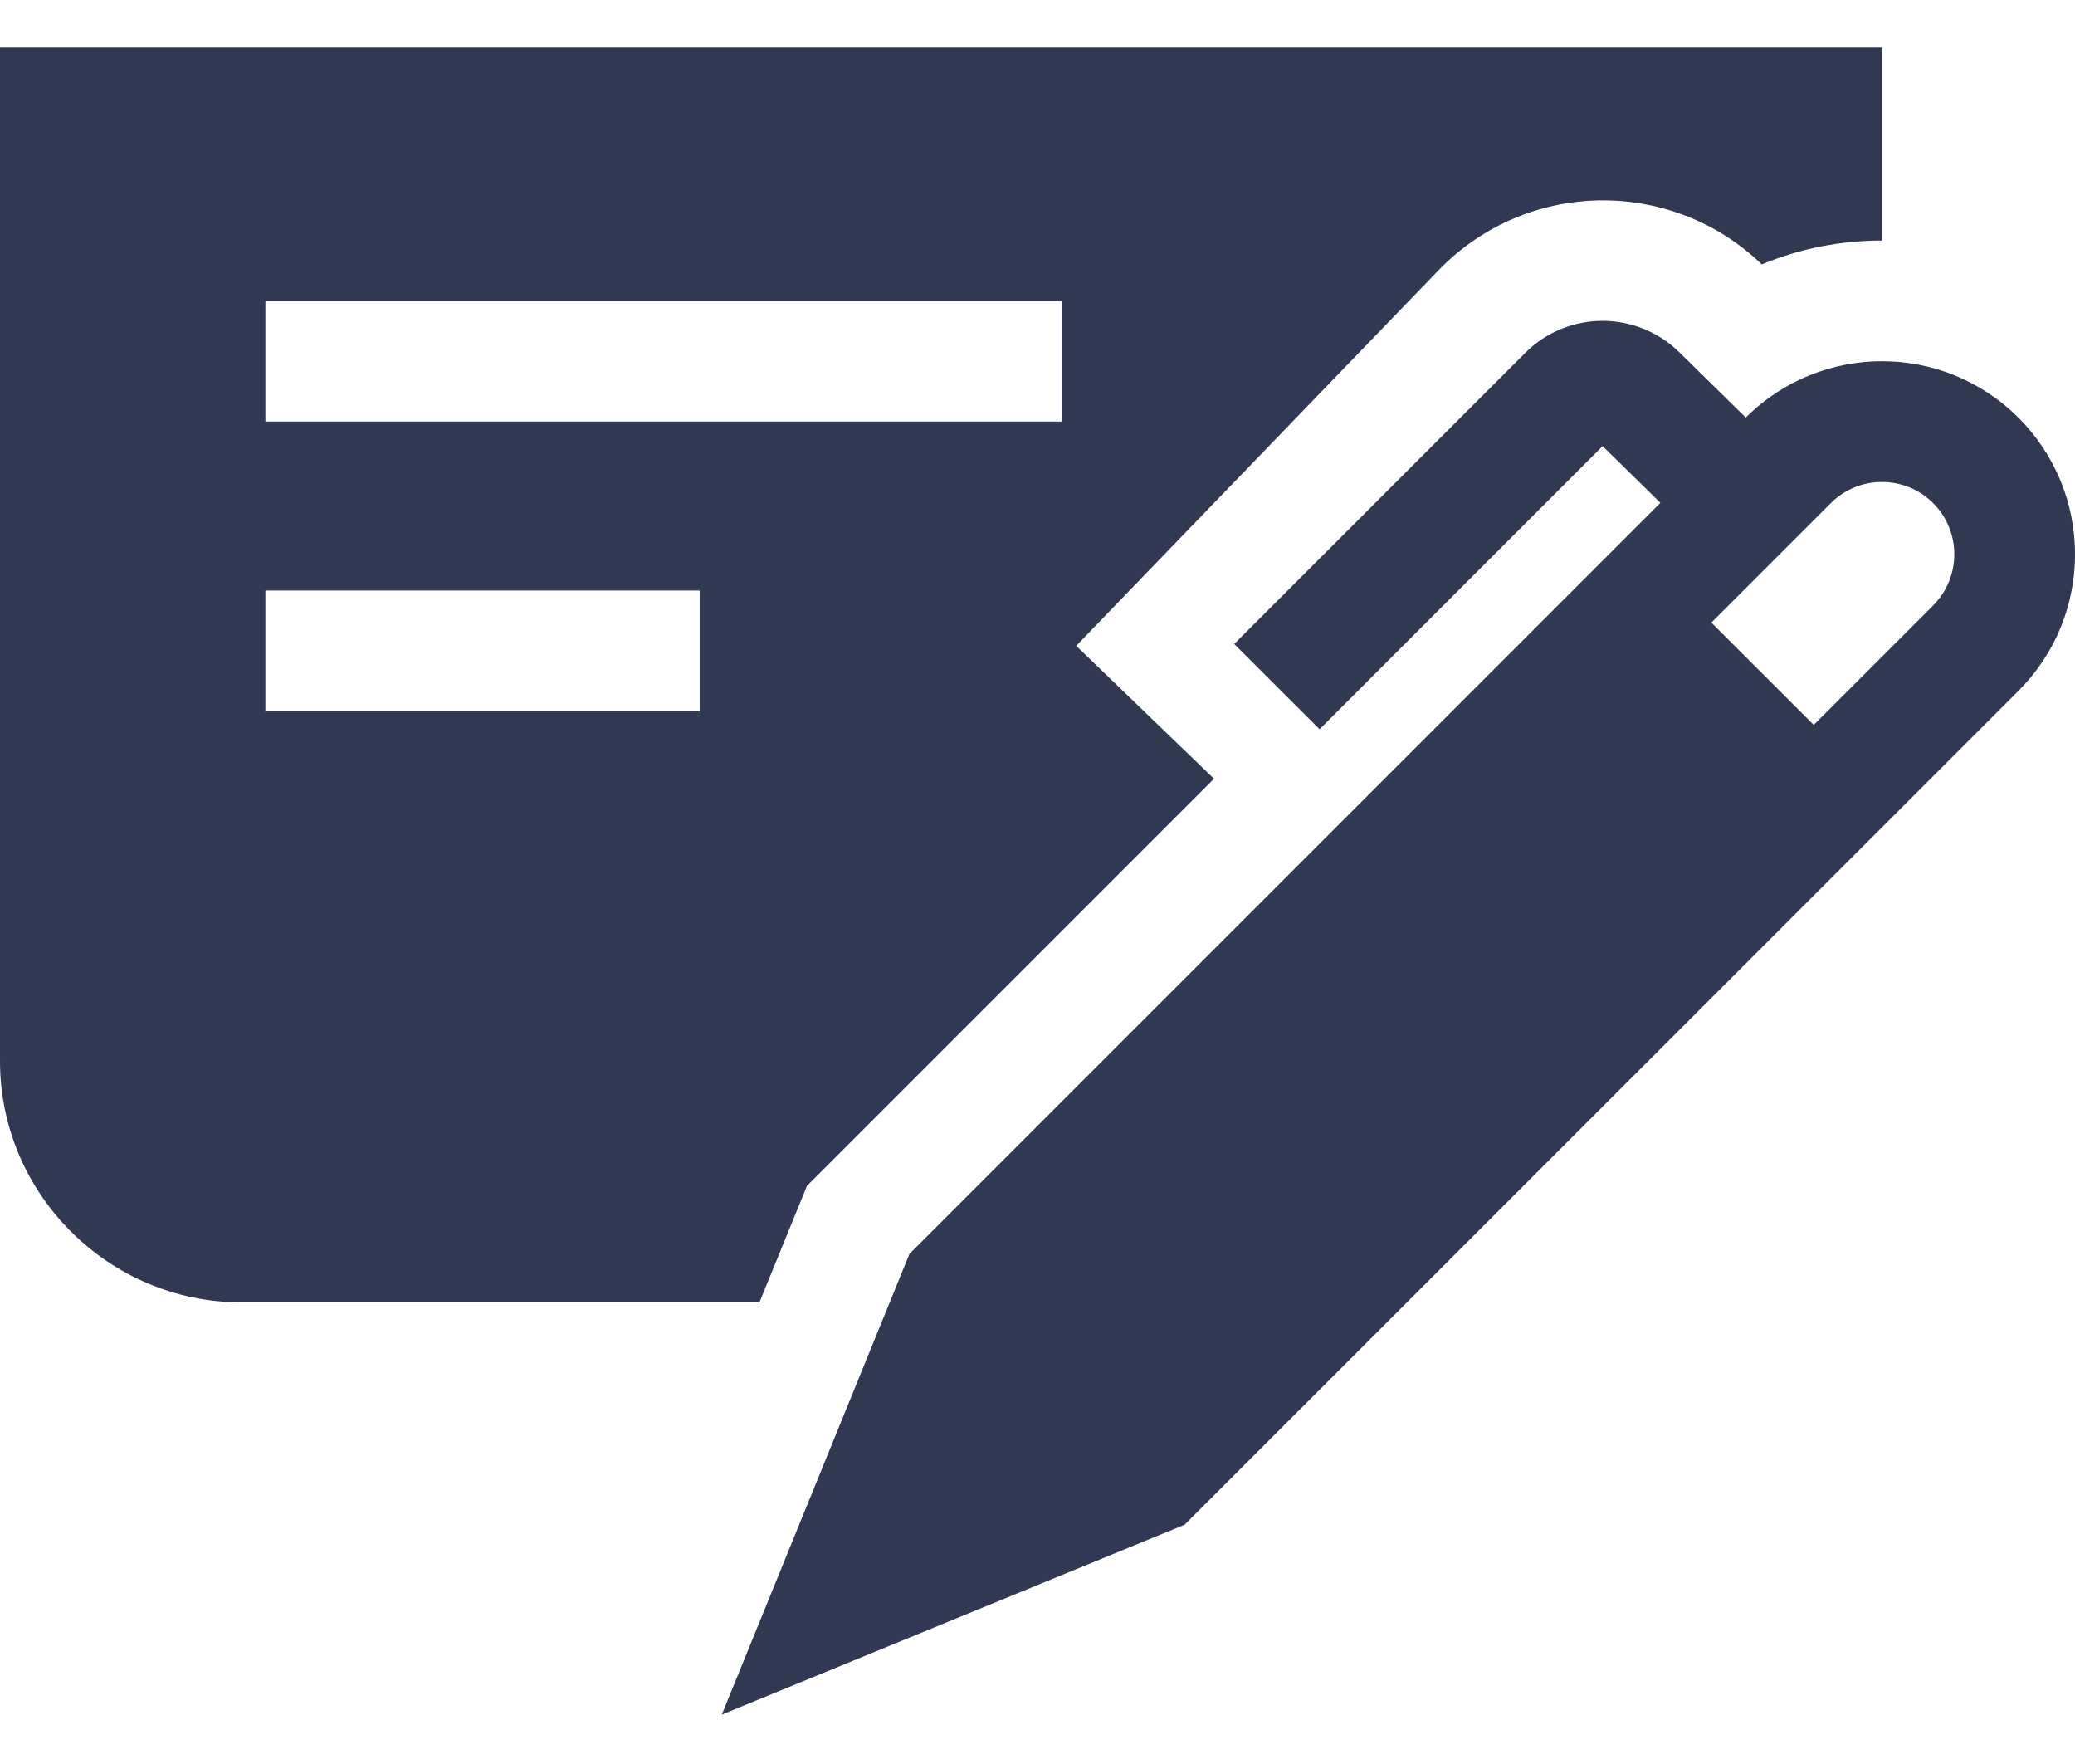
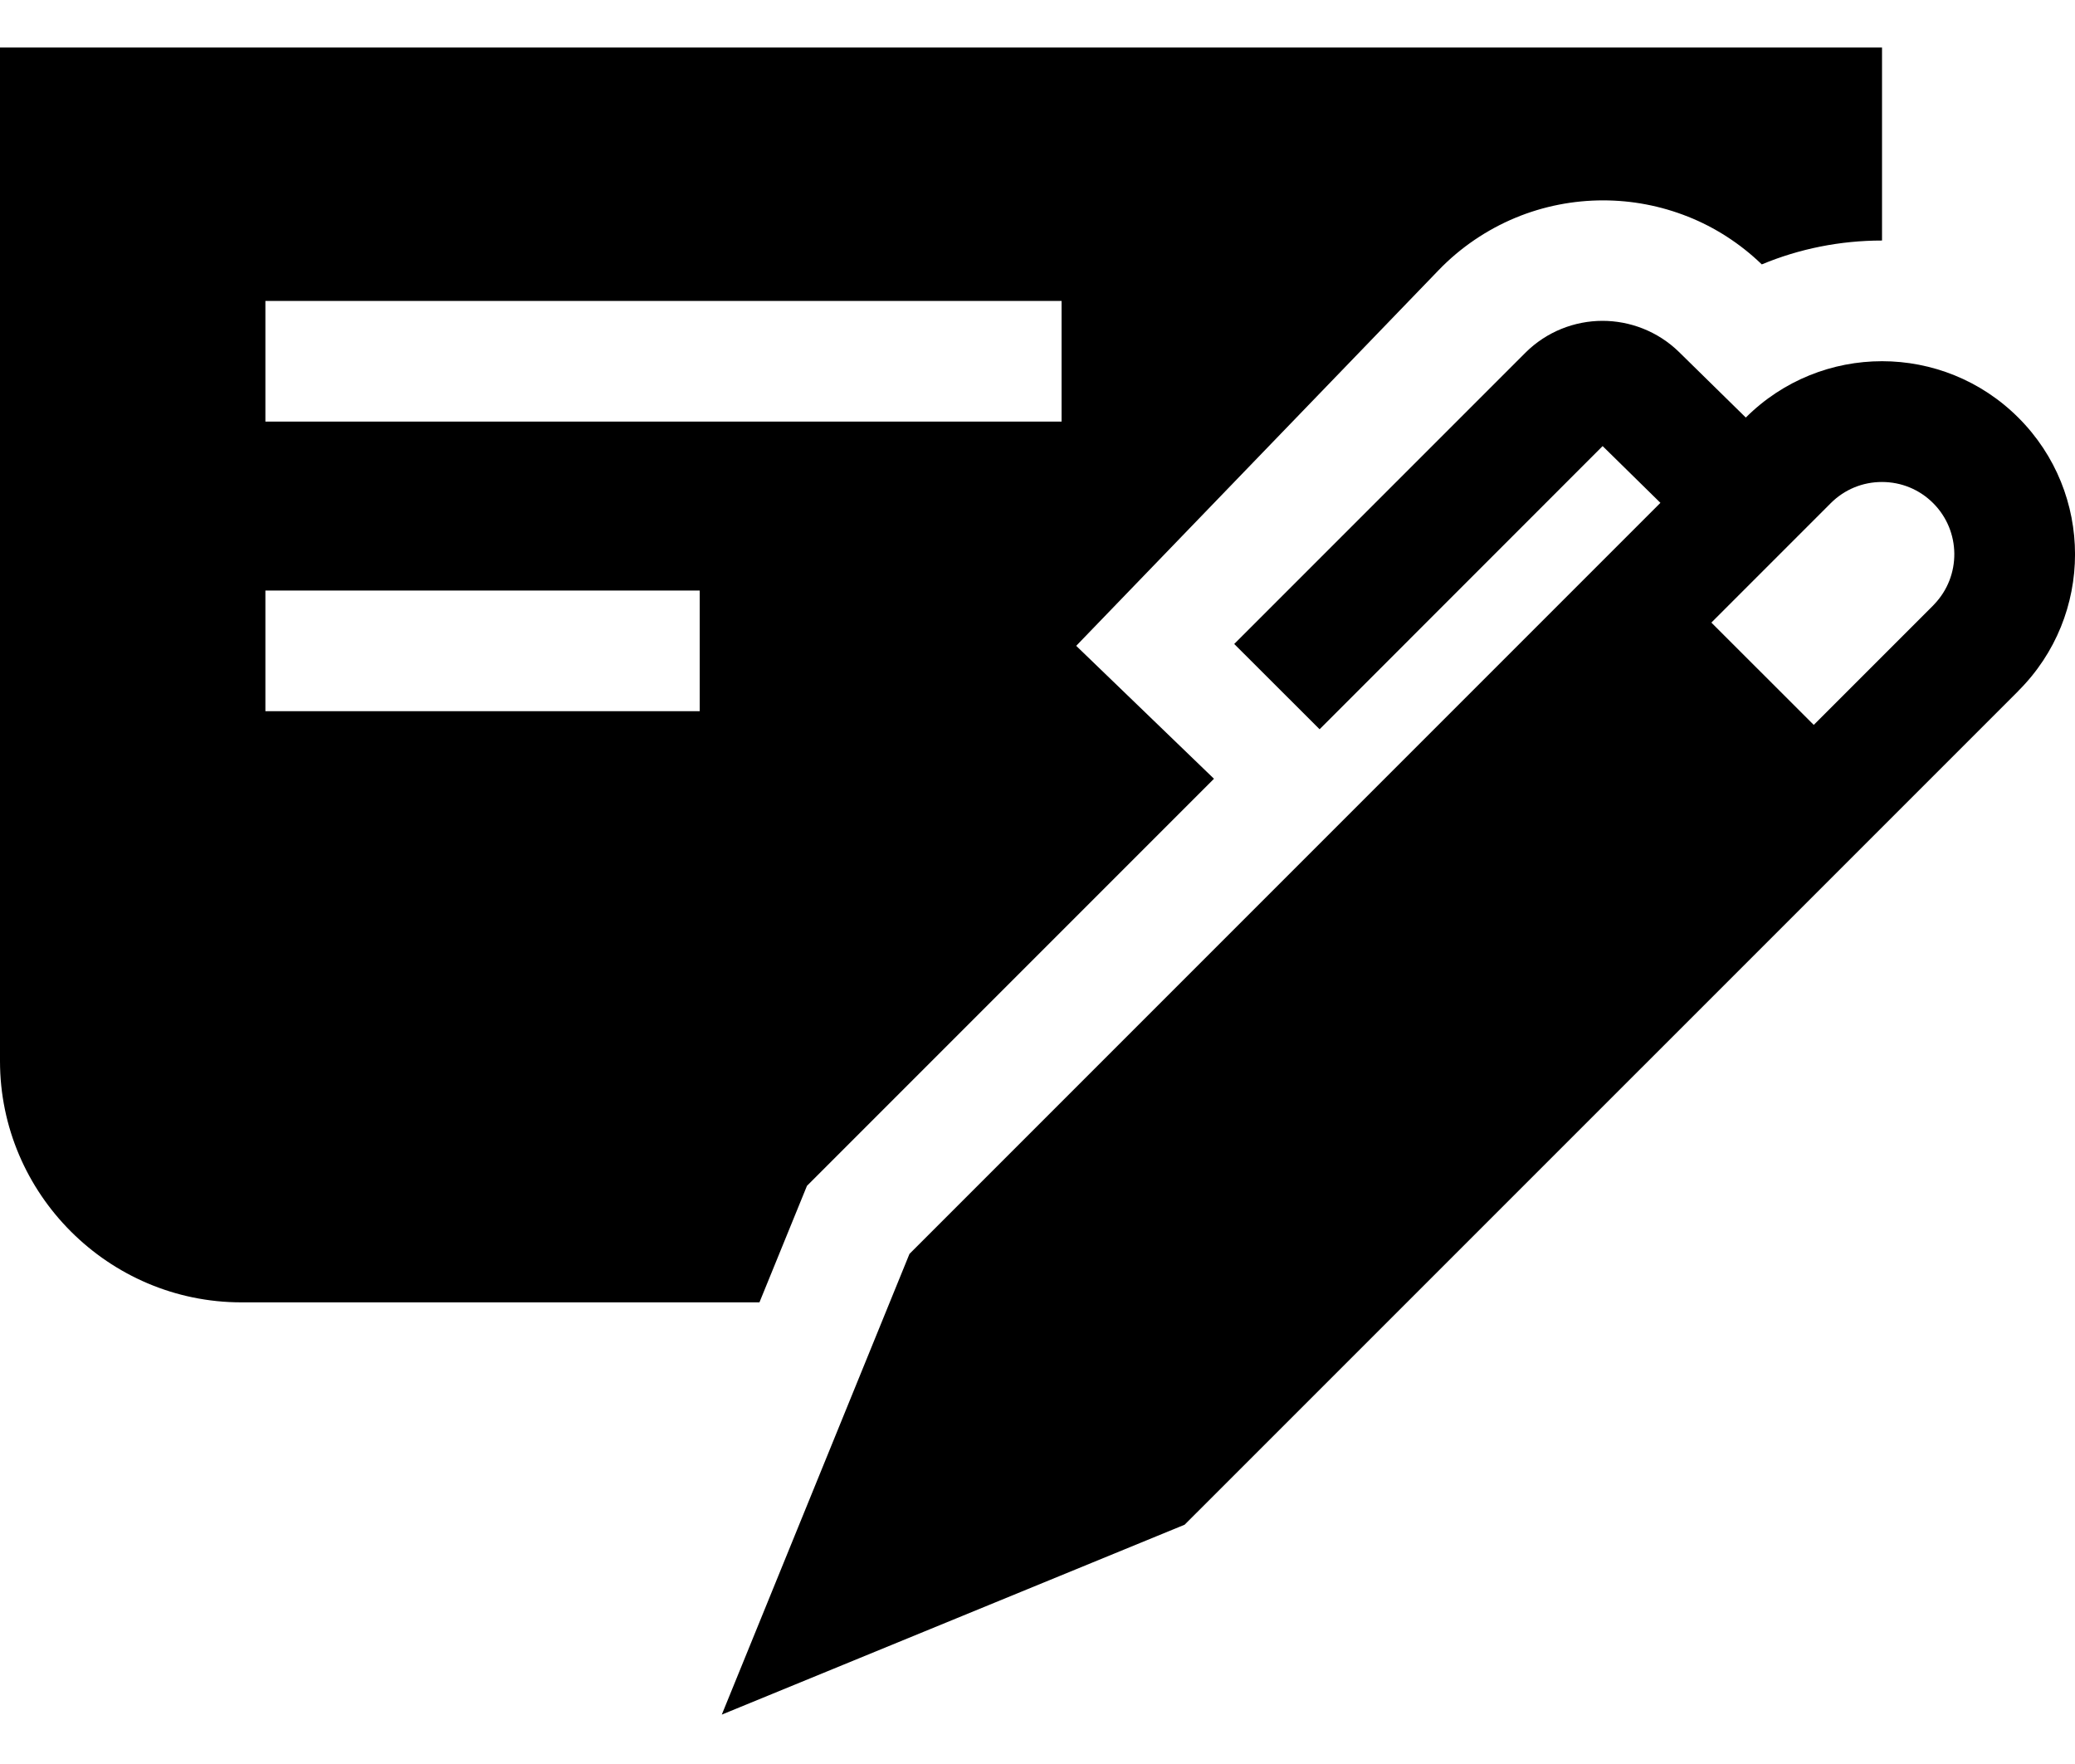
- <svg xmlns="http://www.w3.org/2000/svg" width="20" height="17" viewBox="0 0 20 17" fill="none">
-   <path d="M0 0.458V10.226C0 11.505 1.047 12.551 2.326 12.551H7.32L7.778 11.428L11.701 7.505L10.373 6.224L13.864 2.606C14.077 2.384 14.334 2.212 14.606 2.099C14.878 1.986 15.166 1.931 15.452 1.931C15.729 1.931 16.006 1.983 16.27 2.088C16.528 2.19 16.773 2.347 16.981 2.548C17.344 2.397 17.736 2.318 18.14 2.318V0.458L0 0.458ZM6.744 6.854H2.558V5.691H6.744V6.854ZM10.232 4.063H2.558V2.9H10.232V4.063Z" fill="#303852" />
-   <path d="M19.455 4.026C19.092 3.663 18.616 3.481 18.14 3.481C17.665 3.481 17.19 3.662 16.827 4.024L16.182 3.391C15.977 3.191 15.708 3.092 15.446 3.092C15.18 3.092 14.908 3.194 14.702 3.4L11.896 6.206L12.719 7.028L15.447 4.299L16.004 4.846L8.766 12.084L6.957 16.524L11.418 14.694L19.452 6.661L19.455 6.657C20.182 5.931 20.182 4.753 19.455 4.026ZM18.643 5.824L18.63 5.838L17.482 6.986L16.495 6L17.646 4.849C17.778 4.717 17.953 4.645 18.139 4.645C18.326 4.645 18.501 4.717 18.633 4.849C18.901 5.117 18.905 5.551 18.643 5.824Z" fill="#303852" />
+ <svg xmlns="http://www.w3.org/2000/svg" width="20" height="17" viewBox="0 0 20 17" fill="current">
+   <path d="M0 0.458V10.226C0 11.505 1.047 12.551 2.326 12.551H7.32L7.778 11.428L11.701 7.505L10.373 6.224L13.864 2.606C14.077 2.384 14.334 2.212 14.606 2.099C14.878 1.986 15.166 1.931 15.452 1.931C15.729 1.931 16.006 1.983 16.27 2.088C16.528 2.19 16.773 2.347 16.981 2.548C17.344 2.397 17.736 2.318 18.14 2.318V0.458L0 0.458ZM6.744 6.854H2.558V5.691H6.744V6.854ZM10.232 4.063H2.558V2.9H10.232V4.063Z" fill="current" />
+   <path d="M19.455 4.026C19.092 3.663 18.616 3.481 18.14 3.481C17.665 3.481 17.19 3.662 16.827 4.024L16.182 3.391C15.977 3.191 15.708 3.092 15.446 3.092C15.18 3.092 14.908 3.194 14.702 3.4L11.896 6.206L12.719 7.028L15.447 4.299L16.004 4.846L8.766 12.084L6.957 16.524L11.418 14.694L19.452 6.661L19.455 6.657C20.182 5.931 20.182 4.753 19.455 4.026ZM18.643 5.824L18.63 5.838L17.482 6.986L16.495 6L17.646 4.849C17.778 4.717 17.953 4.645 18.139 4.645C18.326 4.645 18.501 4.717 18.633 4.849C18.901 5.117 18.905 5.551 18.643 5.824Z" fill="current" />
</svg>
